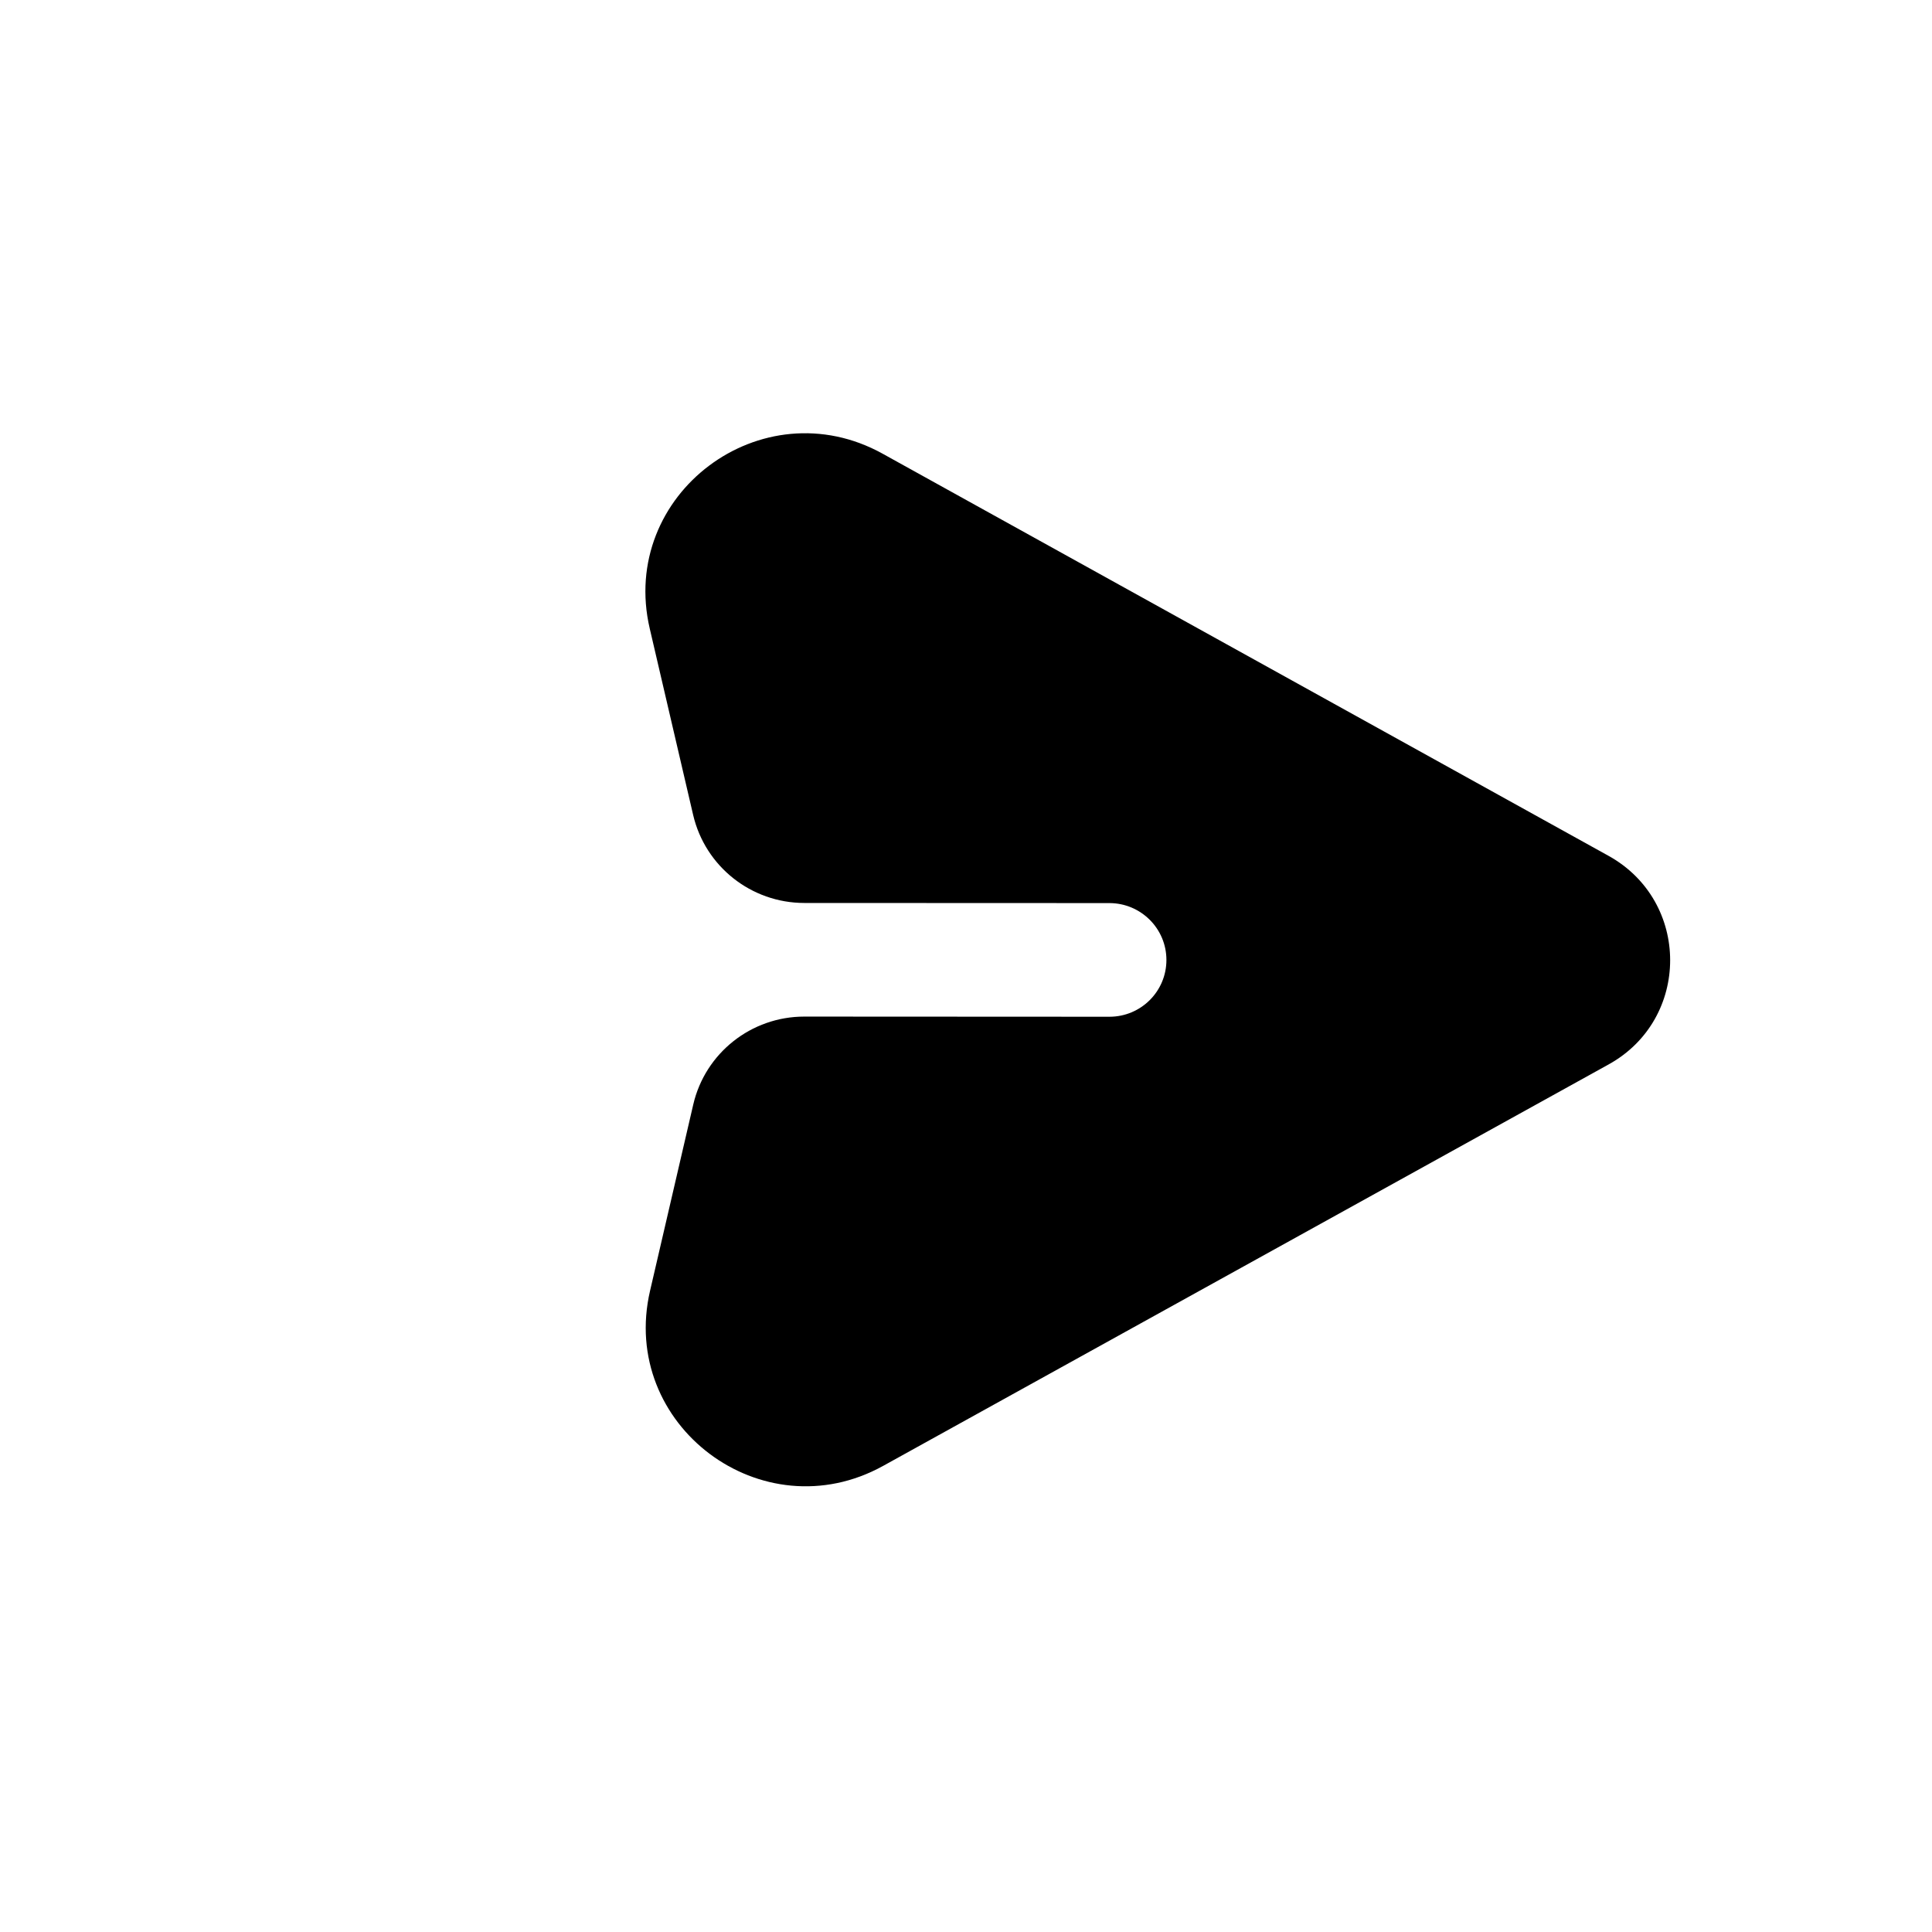
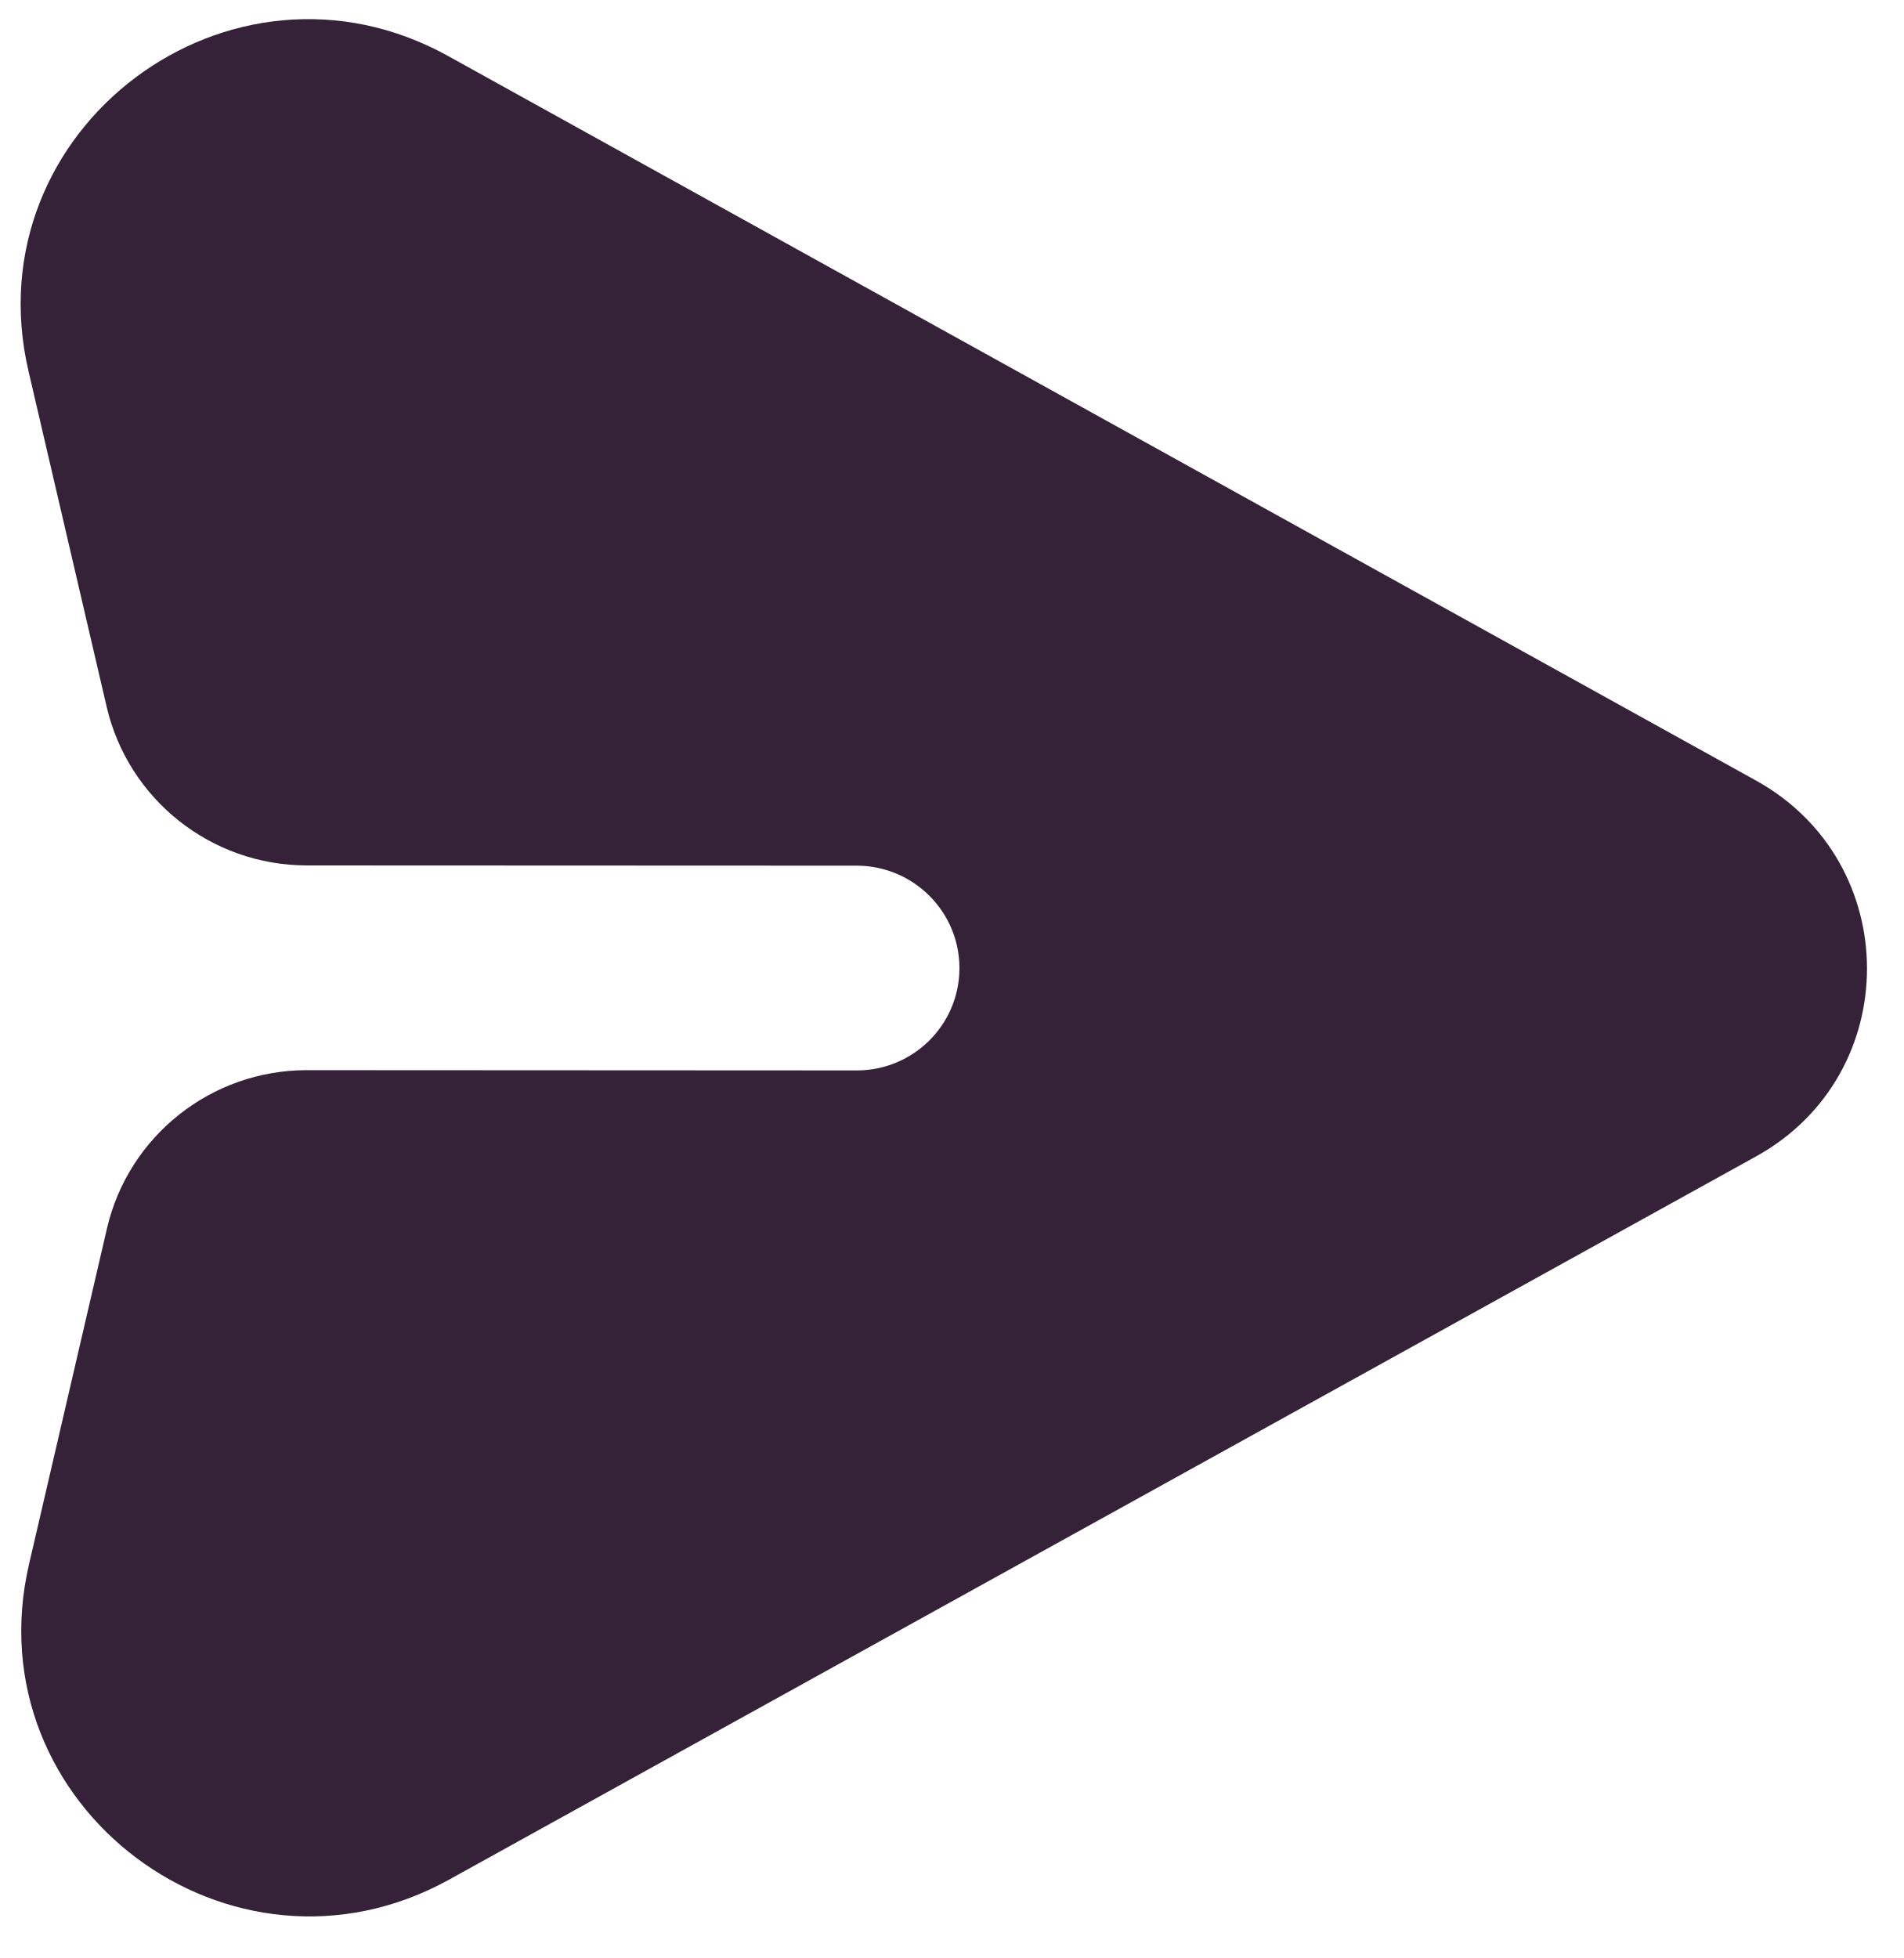
- <svg xmlns="http://www.w3.org/2000/svg" width="64" height="64" viewBox="0 0 64 64" fill="none">
-   <path fill-rule="evenodd" clip-rule="evenodd" d="M53.284 28.35C56.005 29.858 56.007 33.757 53.287 35.261L29.256 48.559C25.251 50.776 20.501 47.208 21.534 42.758L22.965 36.589C23.361 34.883 24.886 33.675 26.644 33.676L36.752 33.681C37.795 33.681 38.64 32.839 38.639 31.799C38.639 30.76 37.793 29.917 36.75 29.916L26.642 29.912C24.885 29.911 23.359 28.702 22.961 26.995L21.524 20.824C20.487 16.373 25.233 12.81 29.241 15.031L53.284 28.35Z" fill="#000" />
+ <svg xmlns="http://www.w3.org/2000/svg" width="35" height="36" viewBox="0 0 35 36" fill="none">
+   <path fill-rule="evenodd" clip-rule="evenodd" d="M32.285 14.351C35.005 15.858 35.007 19.756 32.288 21.261L8.257 34.559C4.251 36.776 -0.499 33.208 0.534 28.759L1.966 22.589C2.362 20.883 3.886 19.675 5.644 19.676L15.752 19.681C16.795 19.681 17.64 18.839 17.64 17.799C17.639 16.76 16.793 15.917 15.75 15.916L5.643 15.912C3.885 15.911 2.359 14.702 1.961 12.995L0.524 6.824C-0.513 2.373 4.234 -1.19 8.241 1.031L32.285 14.351Z" fill="#352238" />
</svg>
